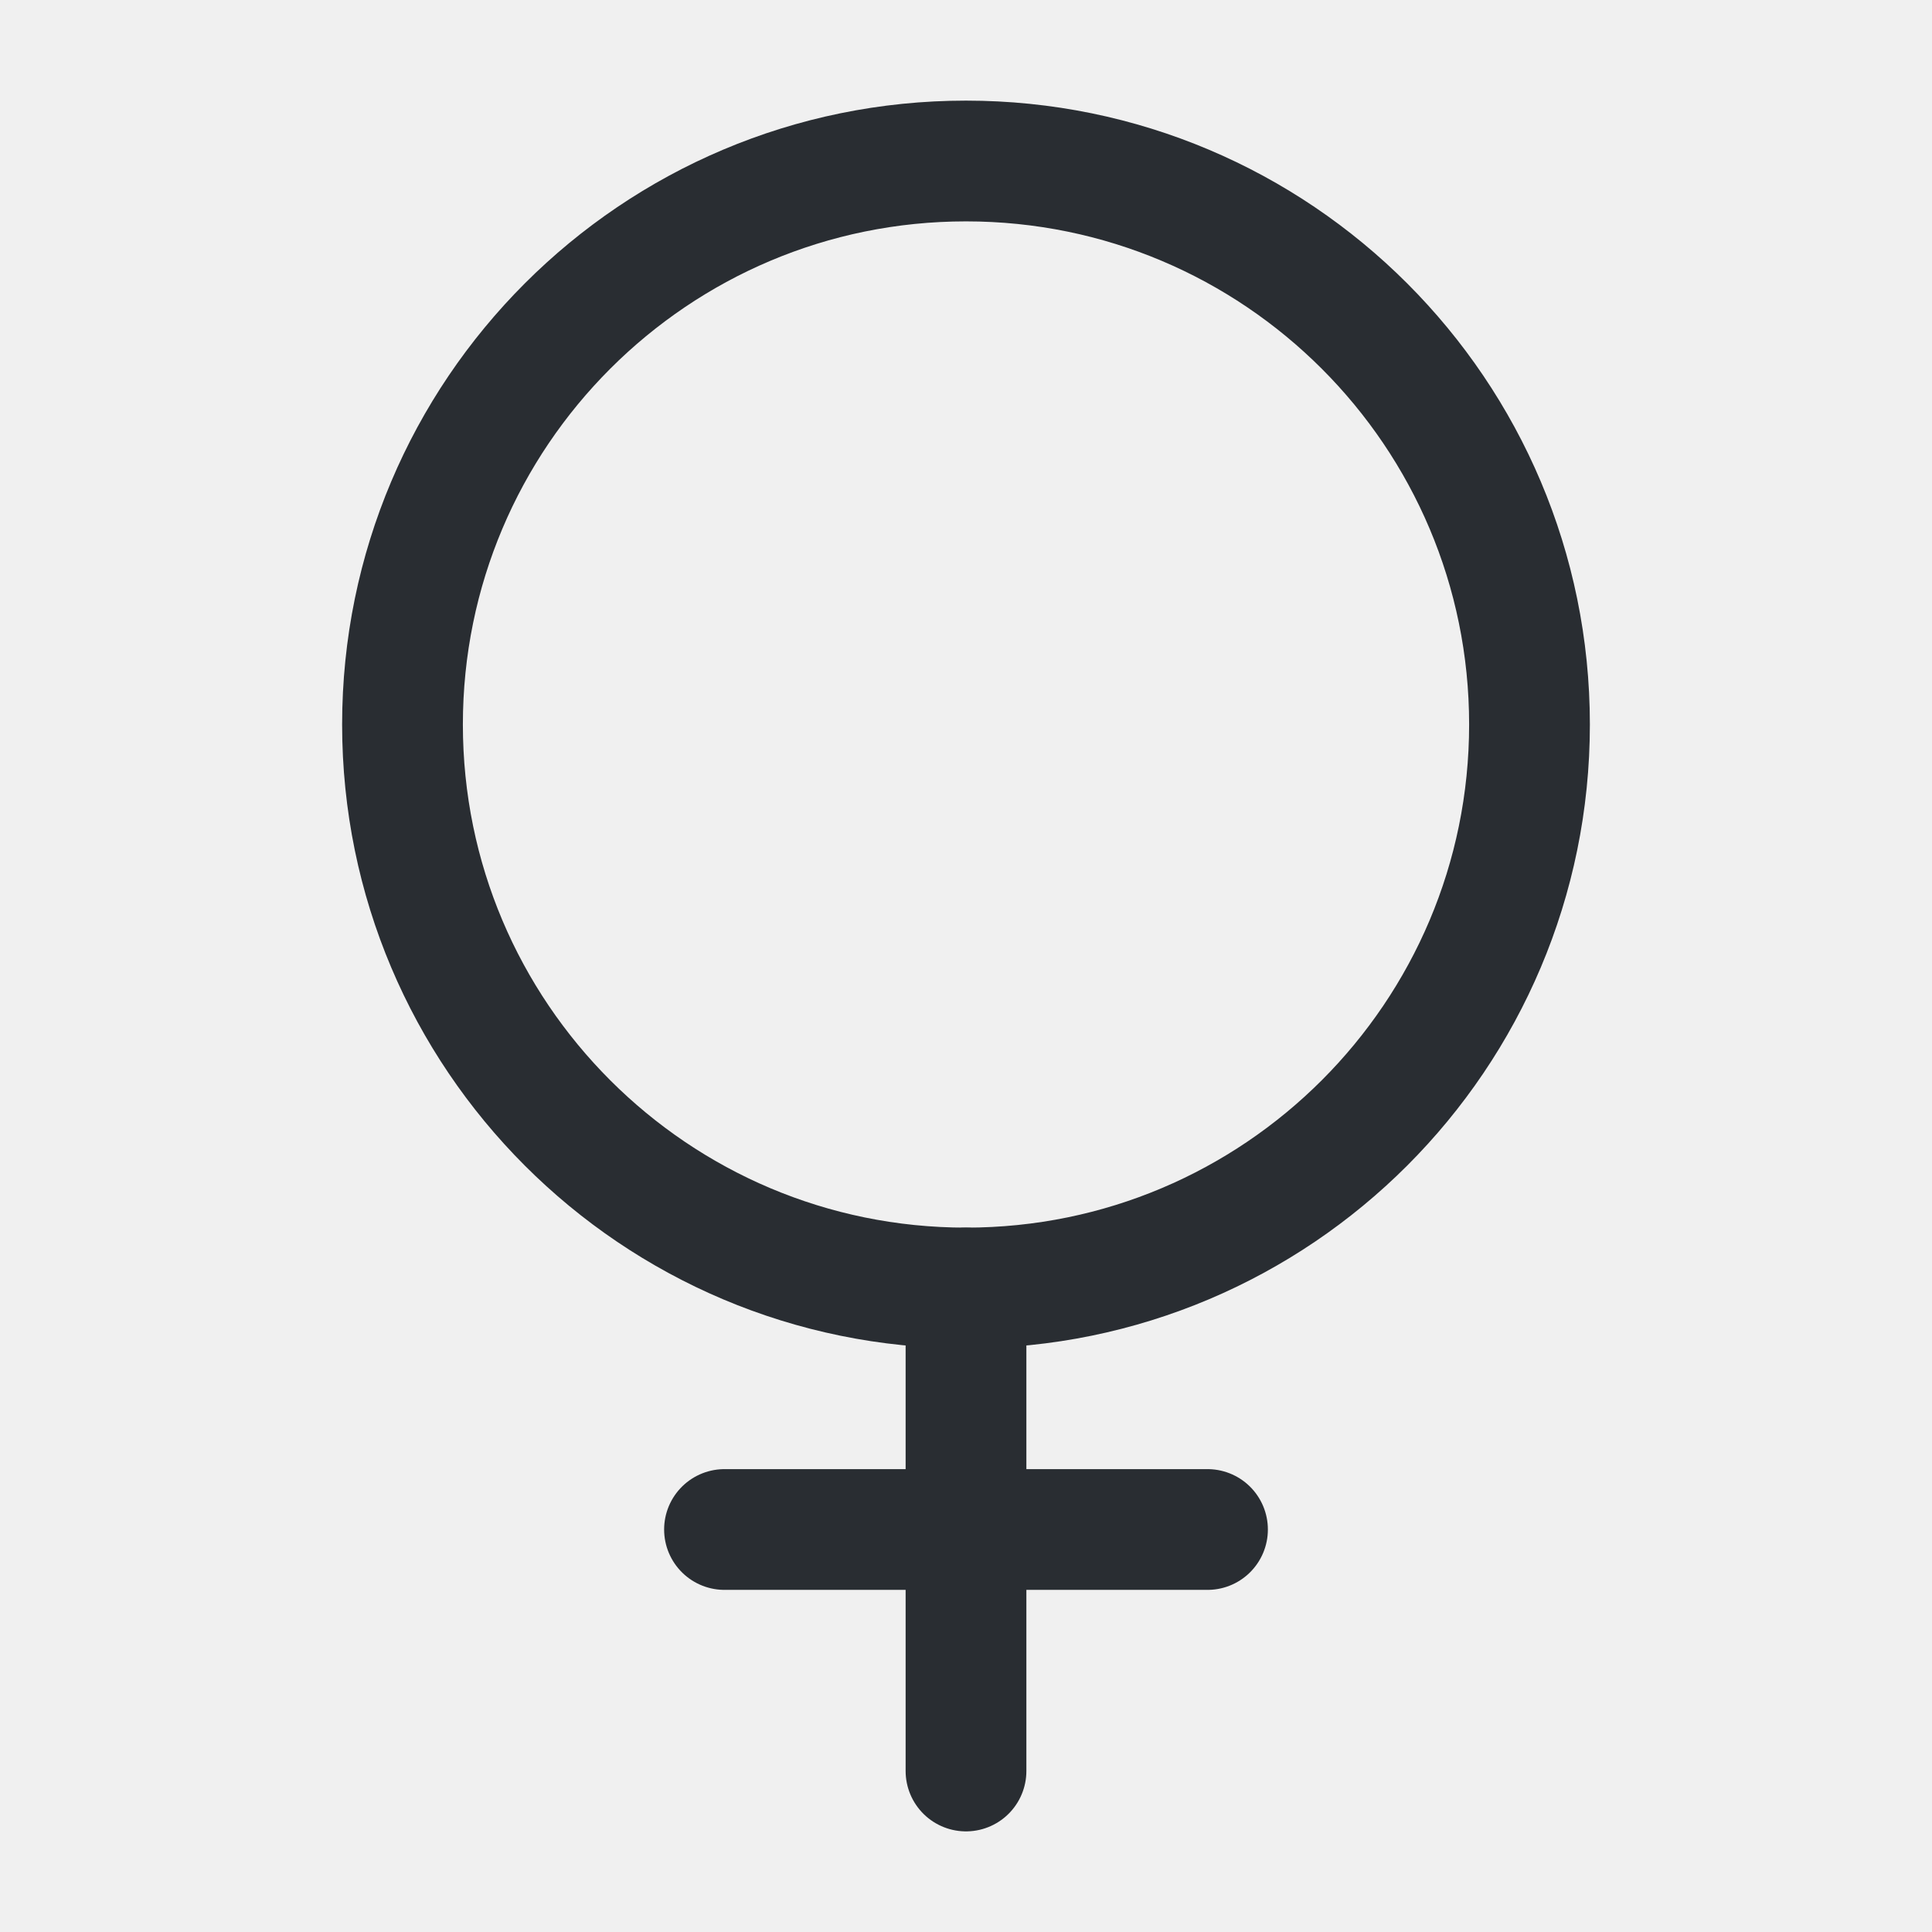
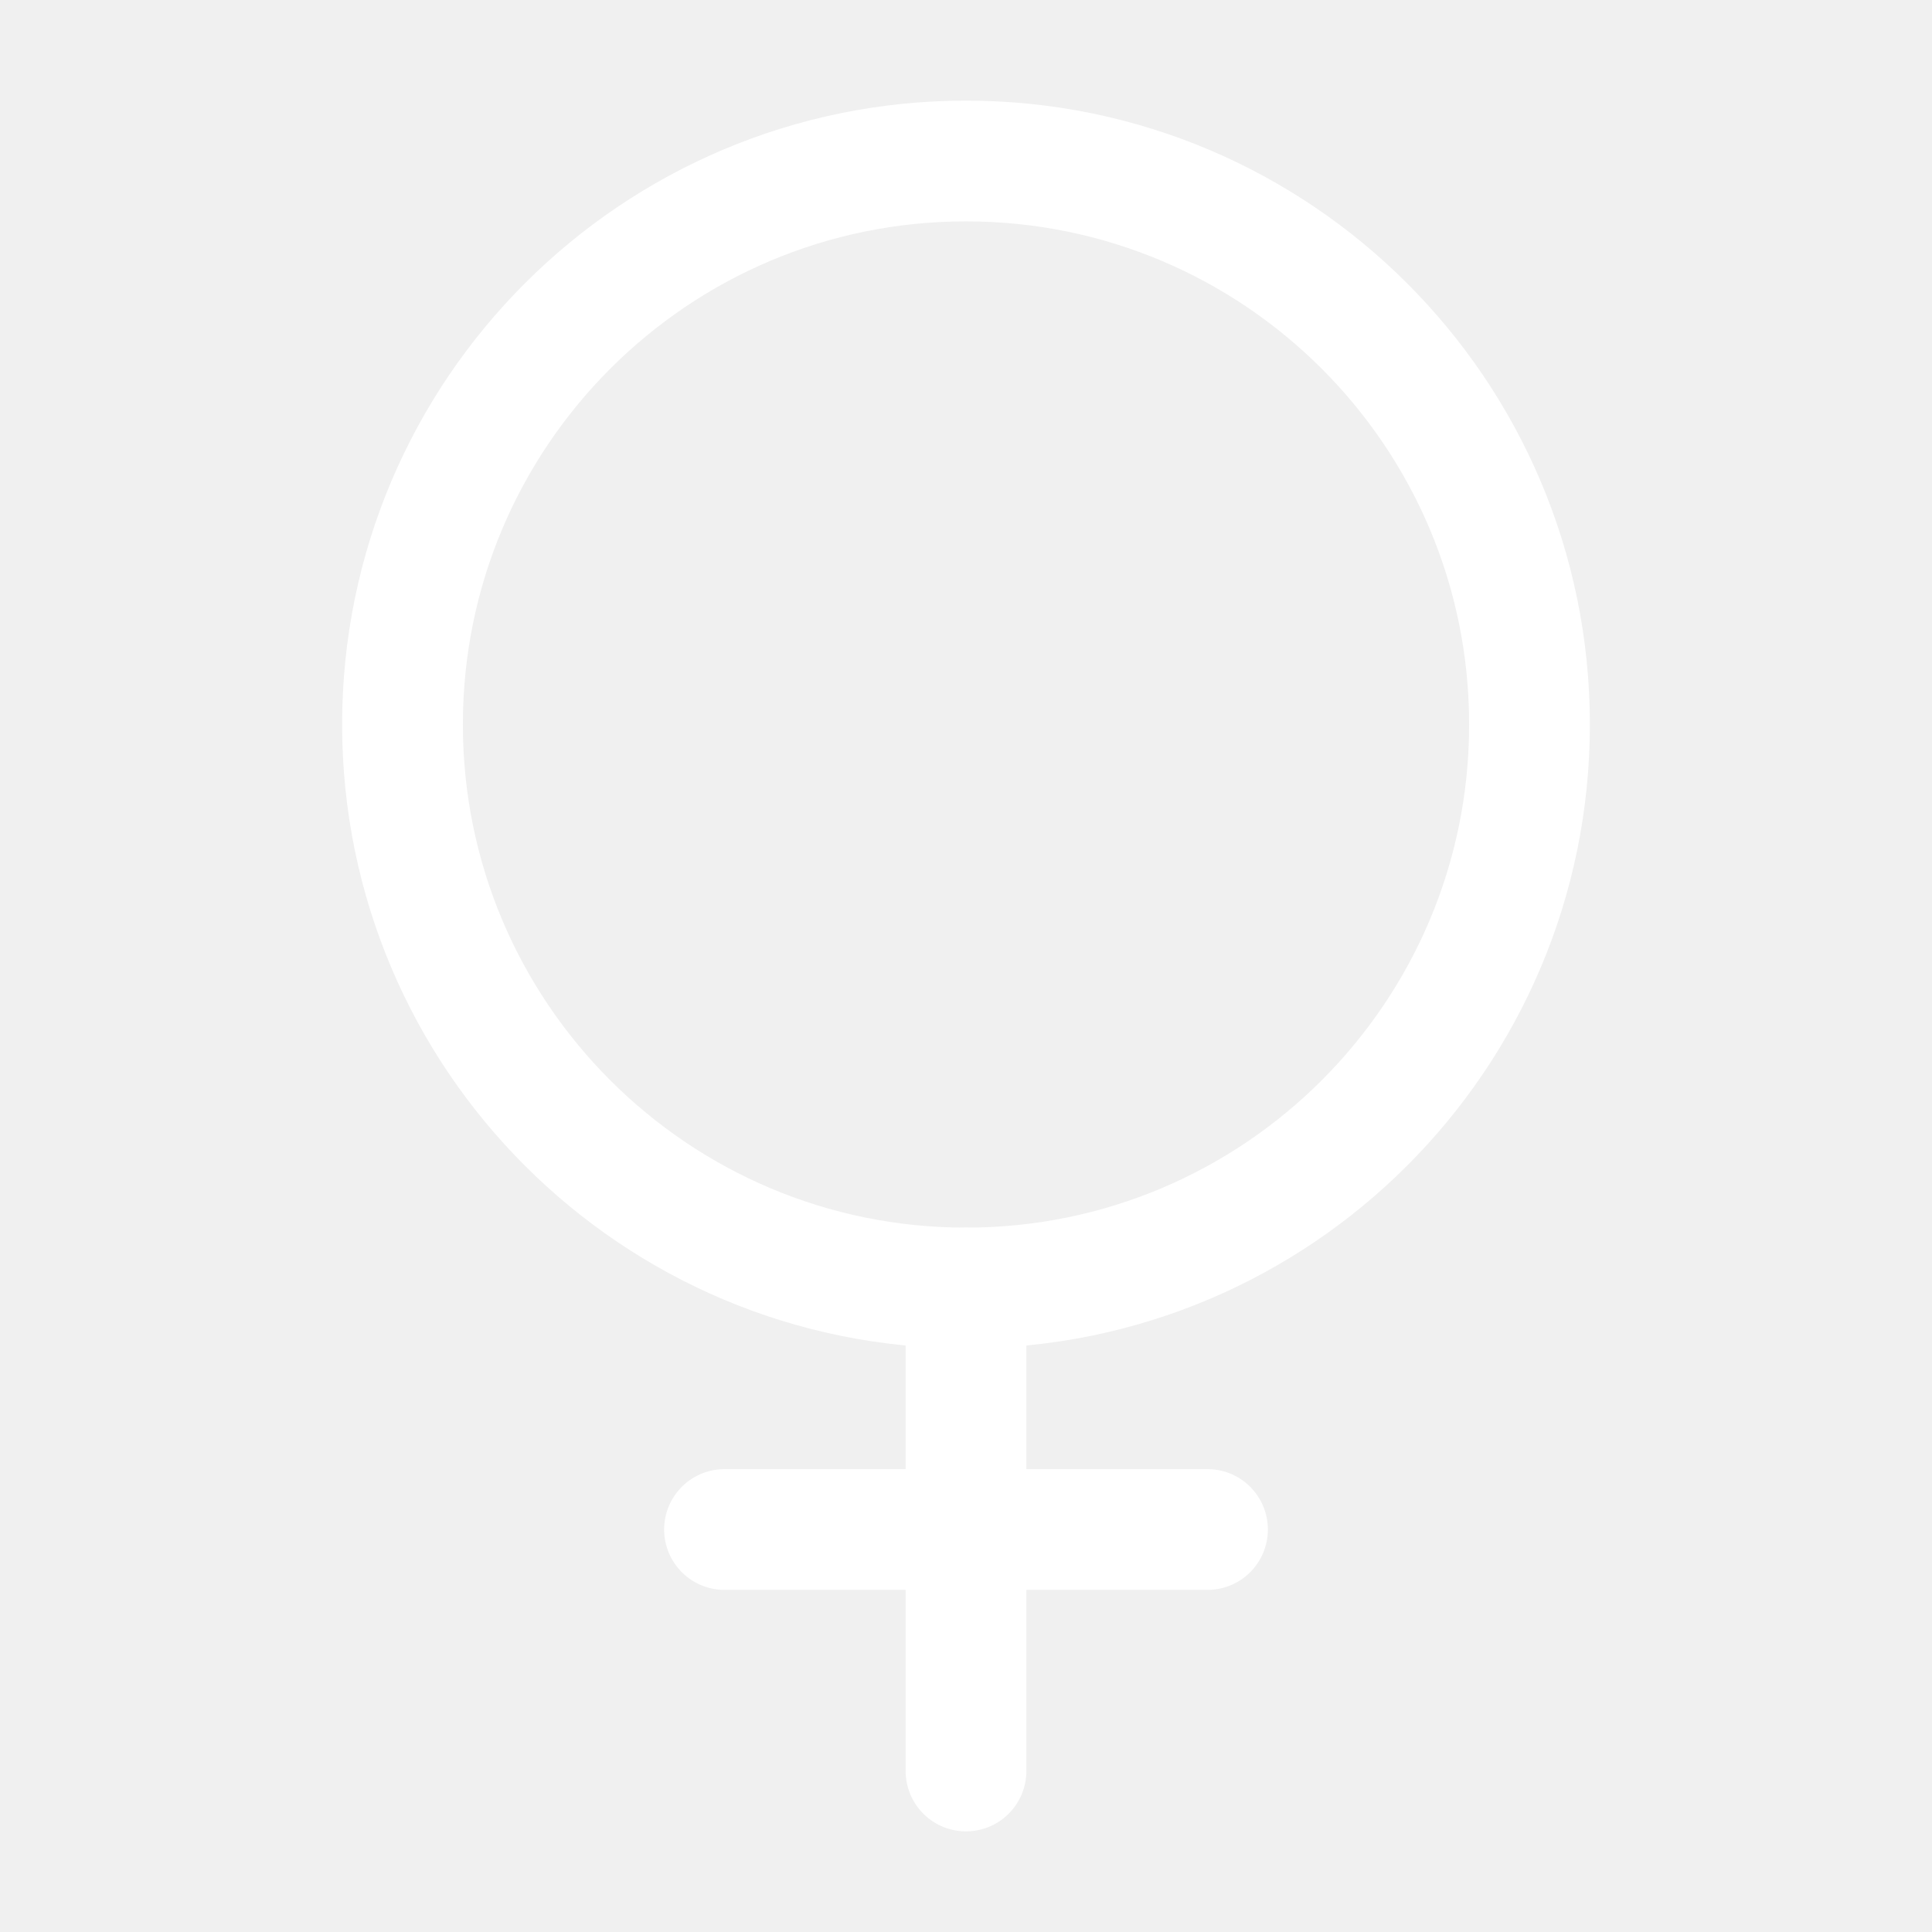
<svg xmlns="http://www.w3.org/2000/svg" width="800px" height="800px" viewBox="0 0 24 24" fill="none">
-   <path d="M12 16C15.866 16 19 12.866 19 9C19 5.134 15.866 2 12 2C8.134 2 5 5.134 5 9C5 12.866 8.134 16 12 16Z" stroke="#292D32" stroke-width="1.5" stroke-linecap="round" stroke-linejoin="round" />
-   <path d="M12 16V22" stroke="#292D32" stroke-width="1.5" stroke-linecap="round" stroke-linejoin="round" />
-   <path d="M15 19H9" stroke="#292D32" stroke-width="1.5" stroke-linecap="round" stroke-linejoin="round" />
+   <path d="M12 16C15.866 16 19 12.866 19 9C19 5.134 15.866 2 12 2C8.134 2 5 5.134 5 9C5 12.866 8.134 16 12 16Z" stroke="#fff" stroke-width="1.5" stroke-linecap="round" stroke-linejoin="round" />
+   <path d="M12 16V22" stroke="#fff" stroke-width="1.5" stroke-linecap="round" stroke-linejoin="round" />
+   <path d="M15 19H9" stroke="#fff" stroke-width="1.5" stroke-linecap="round" stroke-linejoin="round" />
</svg>
